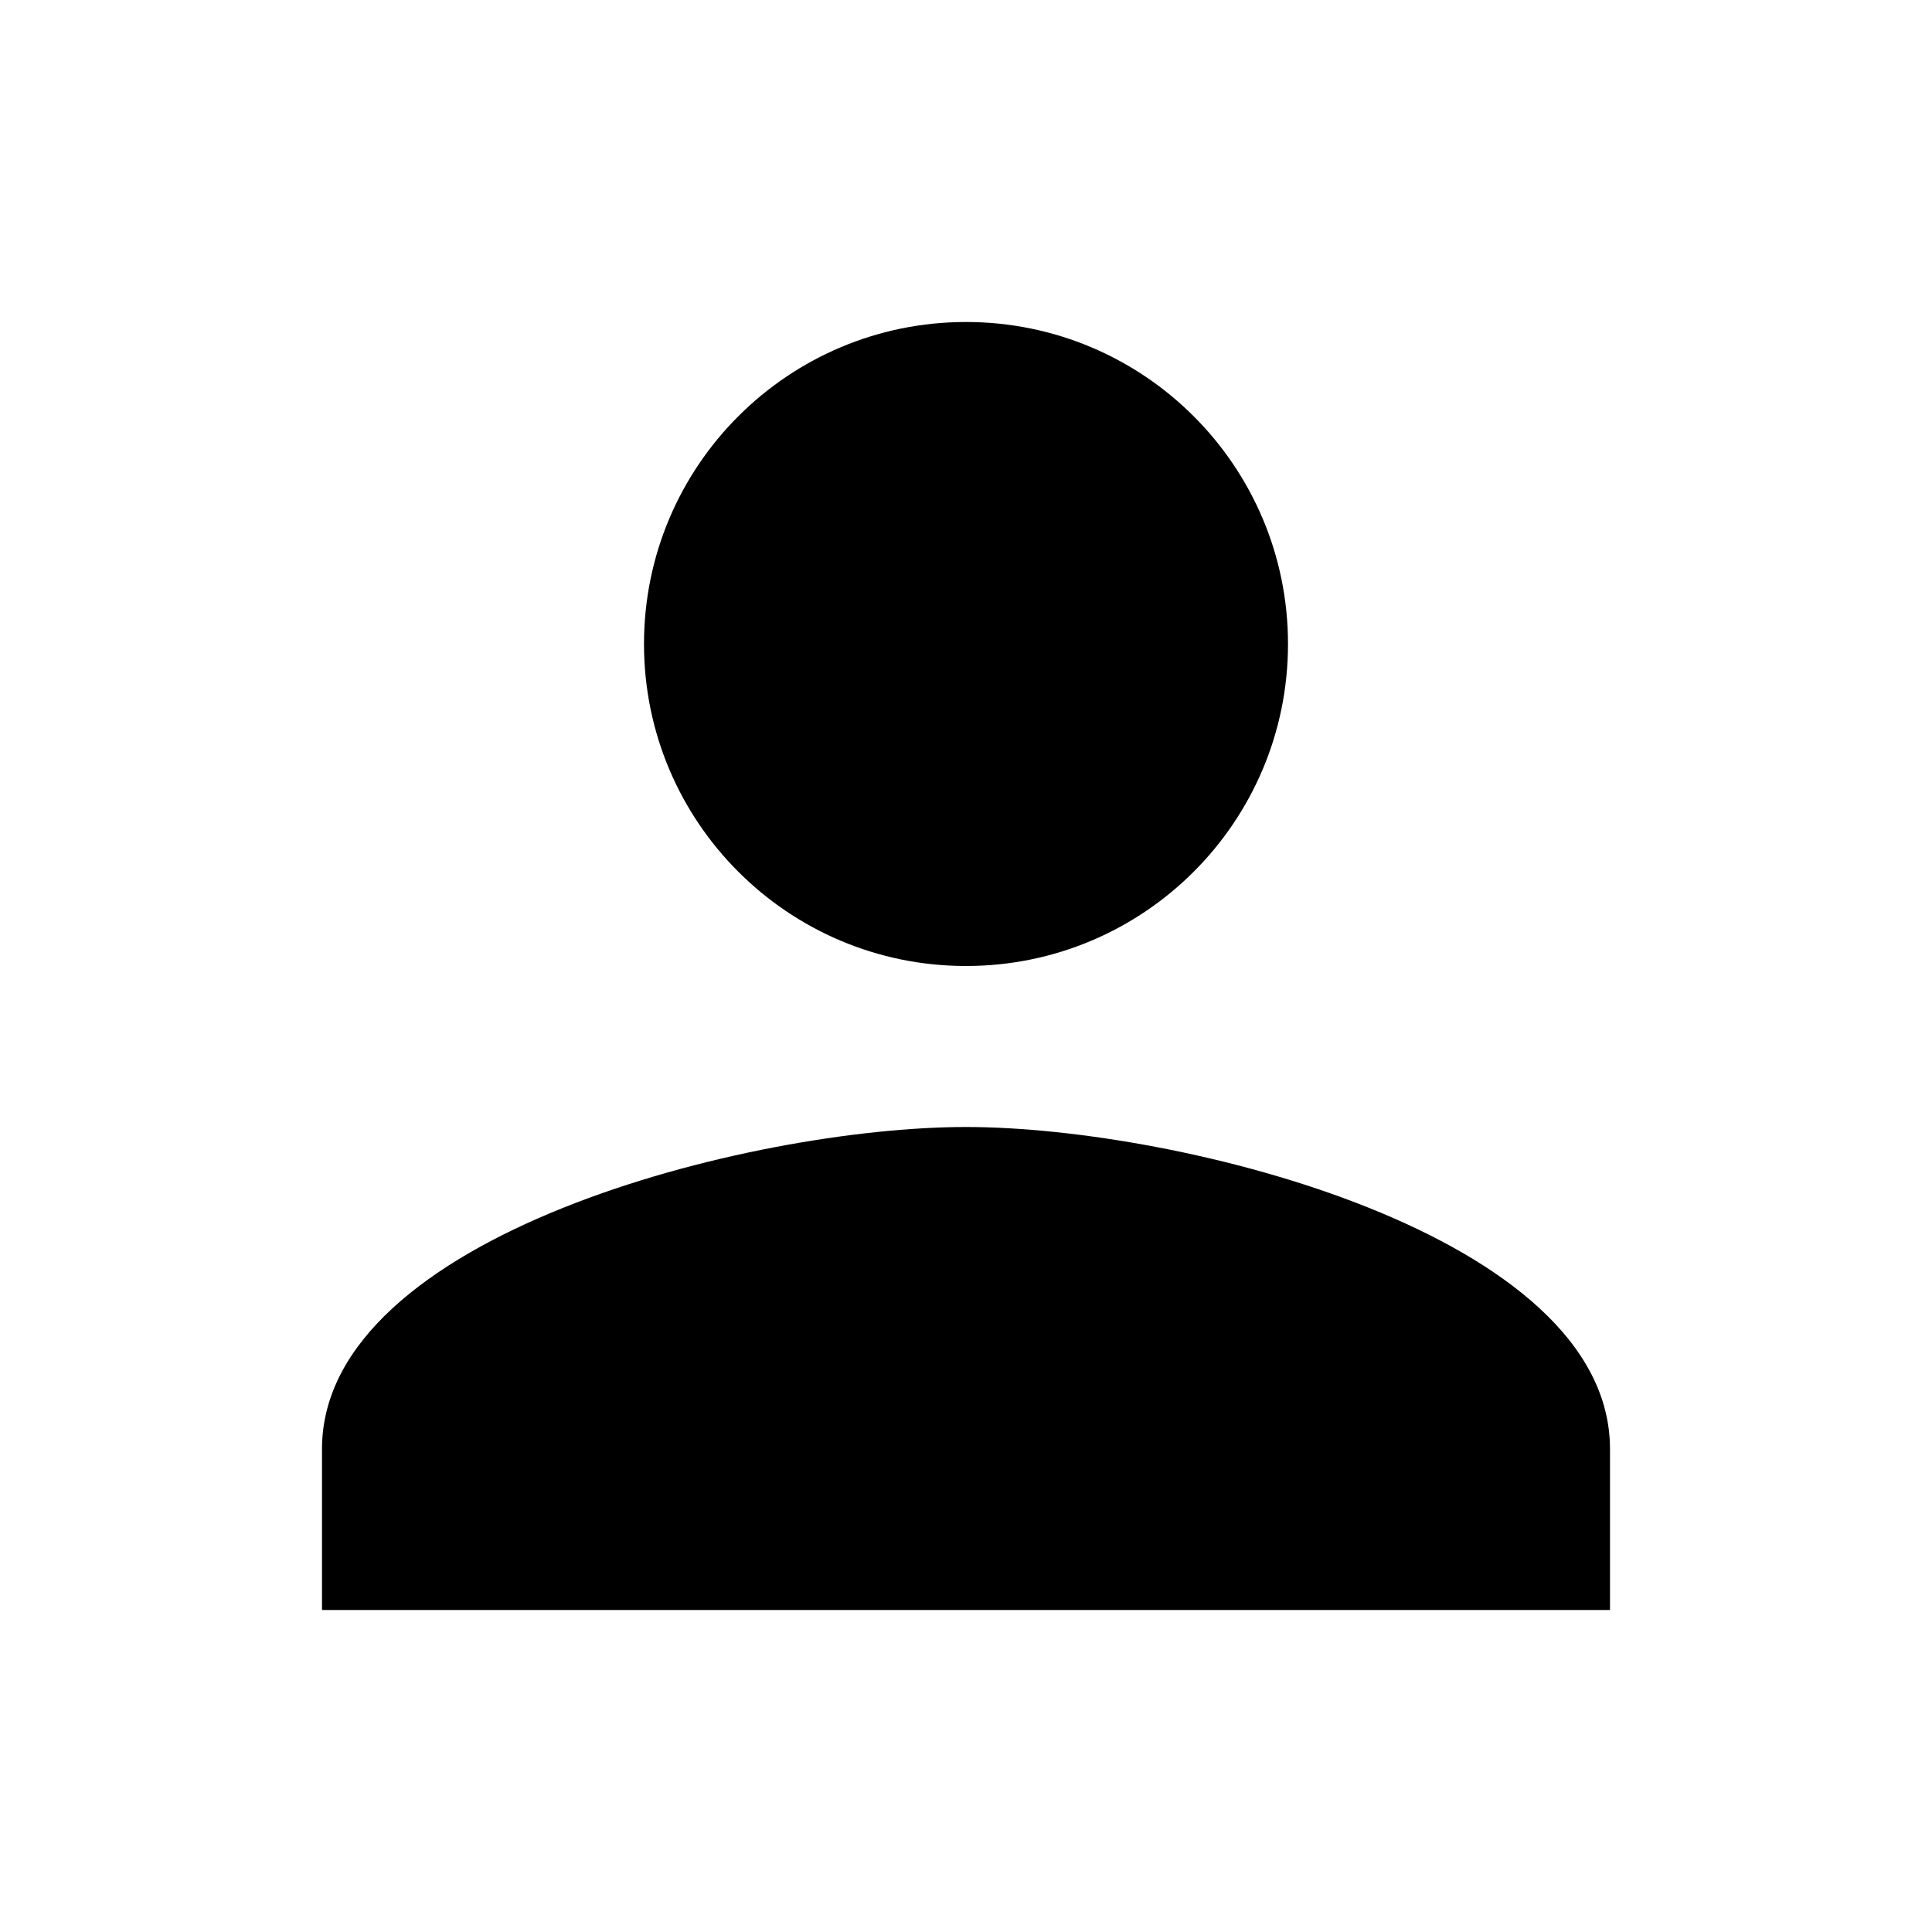
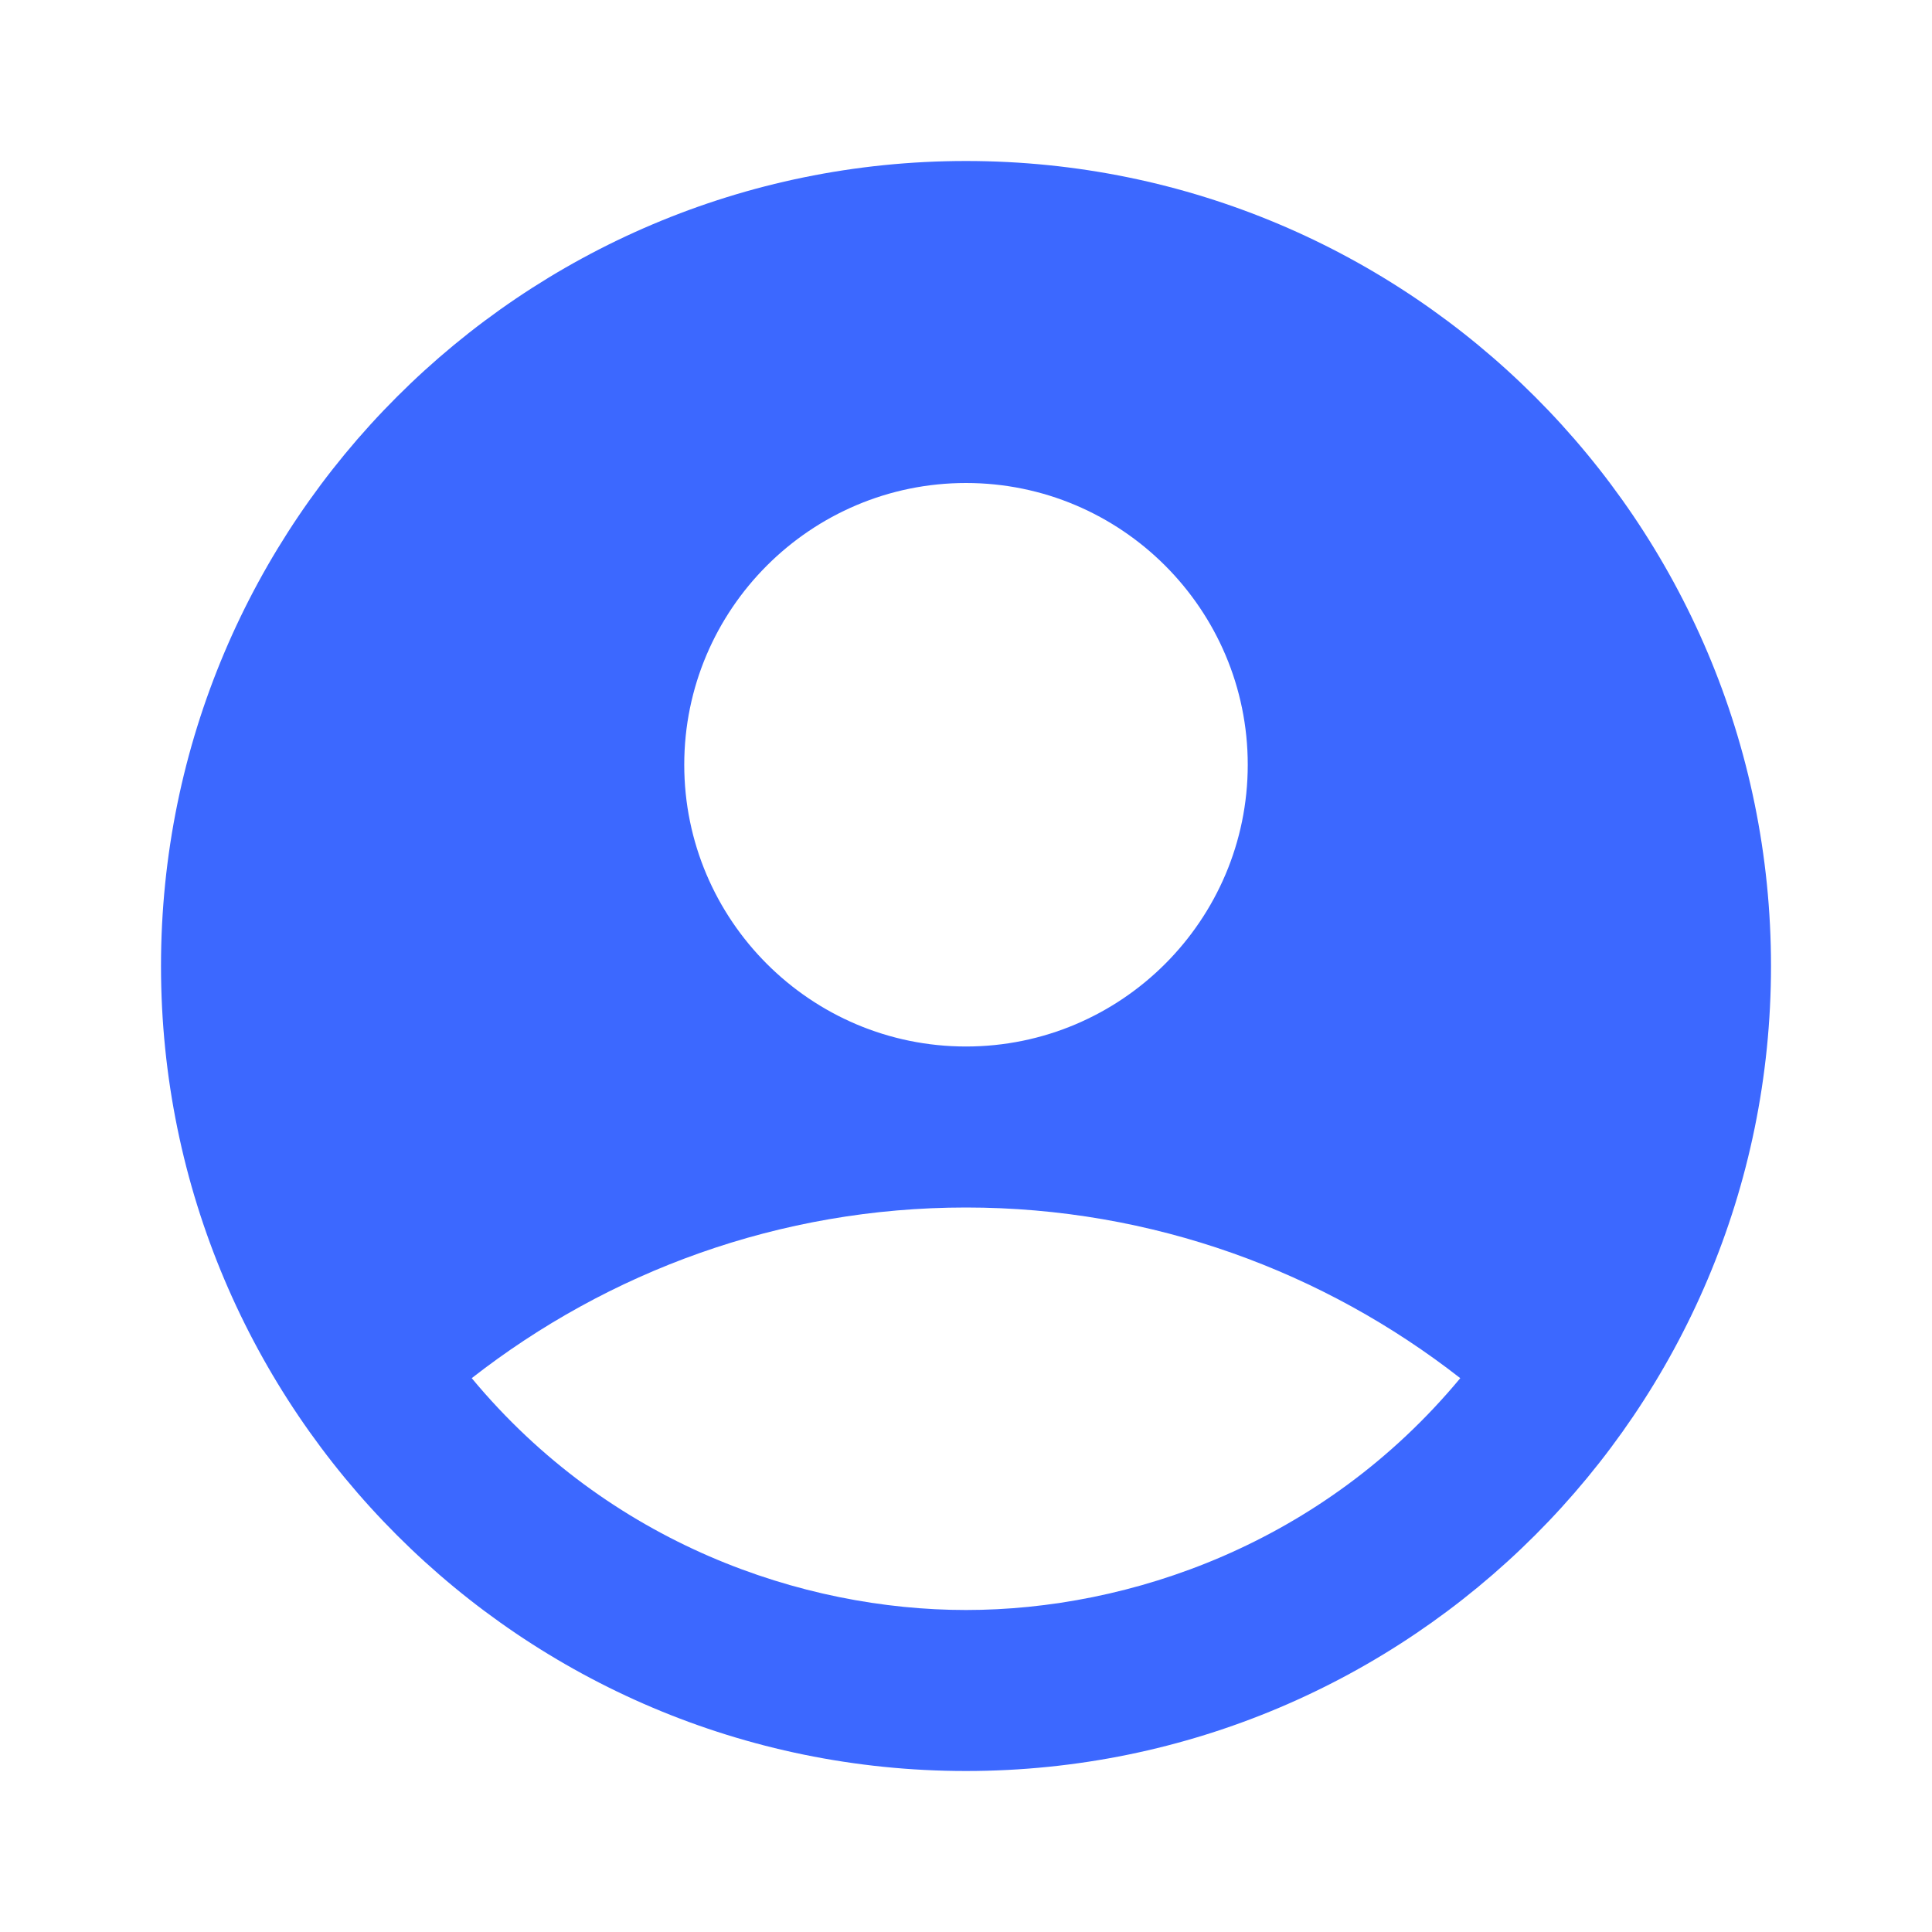
<svg xmlns="http://www.w3.org/2000/svg" width="24" height="24" viewBox="0 0 24 24" fill="none">
-   <path d="M12 12C14.21 12 16 10.21 16 8C16 5.79 14.21 4 12 4C9.79 4 8 5.79 8 8C8 10.21 9.79 12 12 12ZM12 14C9.33 14 4 15.34 4 18V20H20V18C20 15.34 14.67 14 12 14Z" fill="black" />
+   <path d="M12 2C6.48 2 2 6.48 2 12C2 17.52 6.48 22 12 22C17.52 22 22 17.52 22 12C22 6.48 17.52 2 12 2ZM12 6C13.93 6 15.5 7.57 15.5 9.5C15.5 11.43 13.93 13 12 13C10.07 13 8.5 11.43 8.5 9.5C8.5 7.57 10.07 6 12 6ZM12 20C9.97 20 7.57 19.18 5.86 17.12C7.55 15.8 9.68 15 12 15C14.32 15 16.45 15.8 18.14 17.12C16.43 19.18 14.03 20 12 20Z" fill="#3C68FF" />
</svg>
